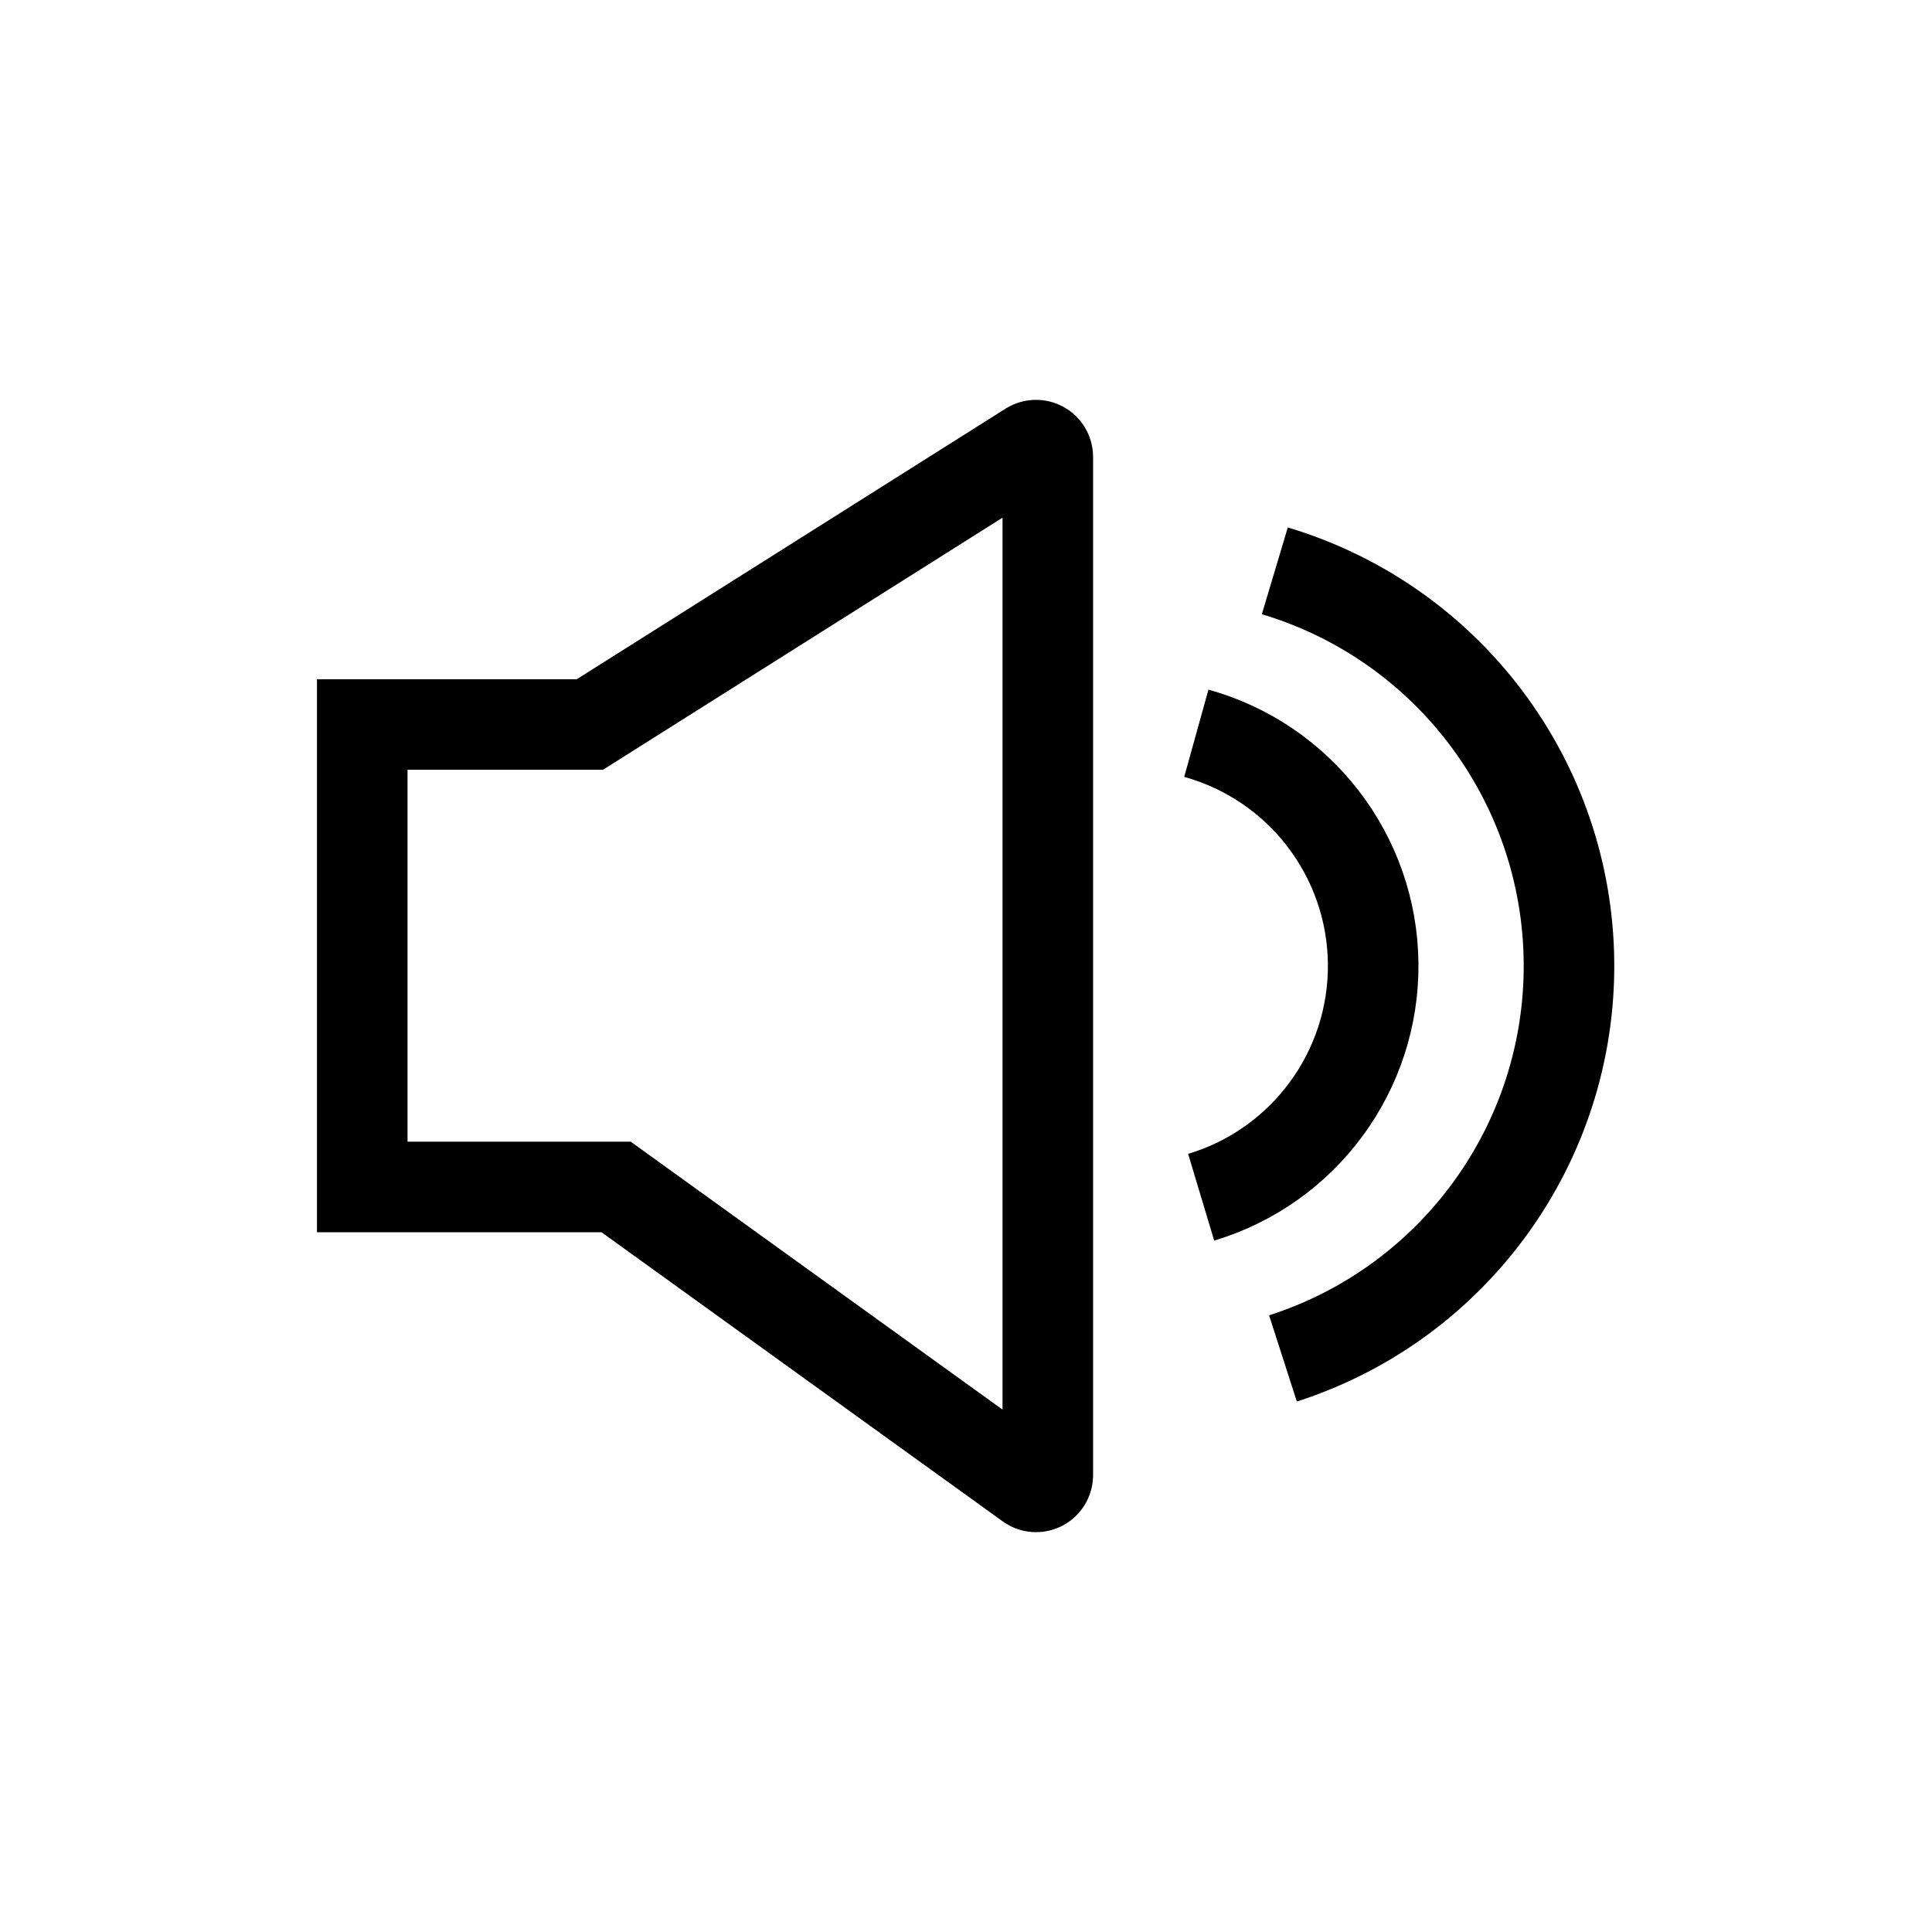
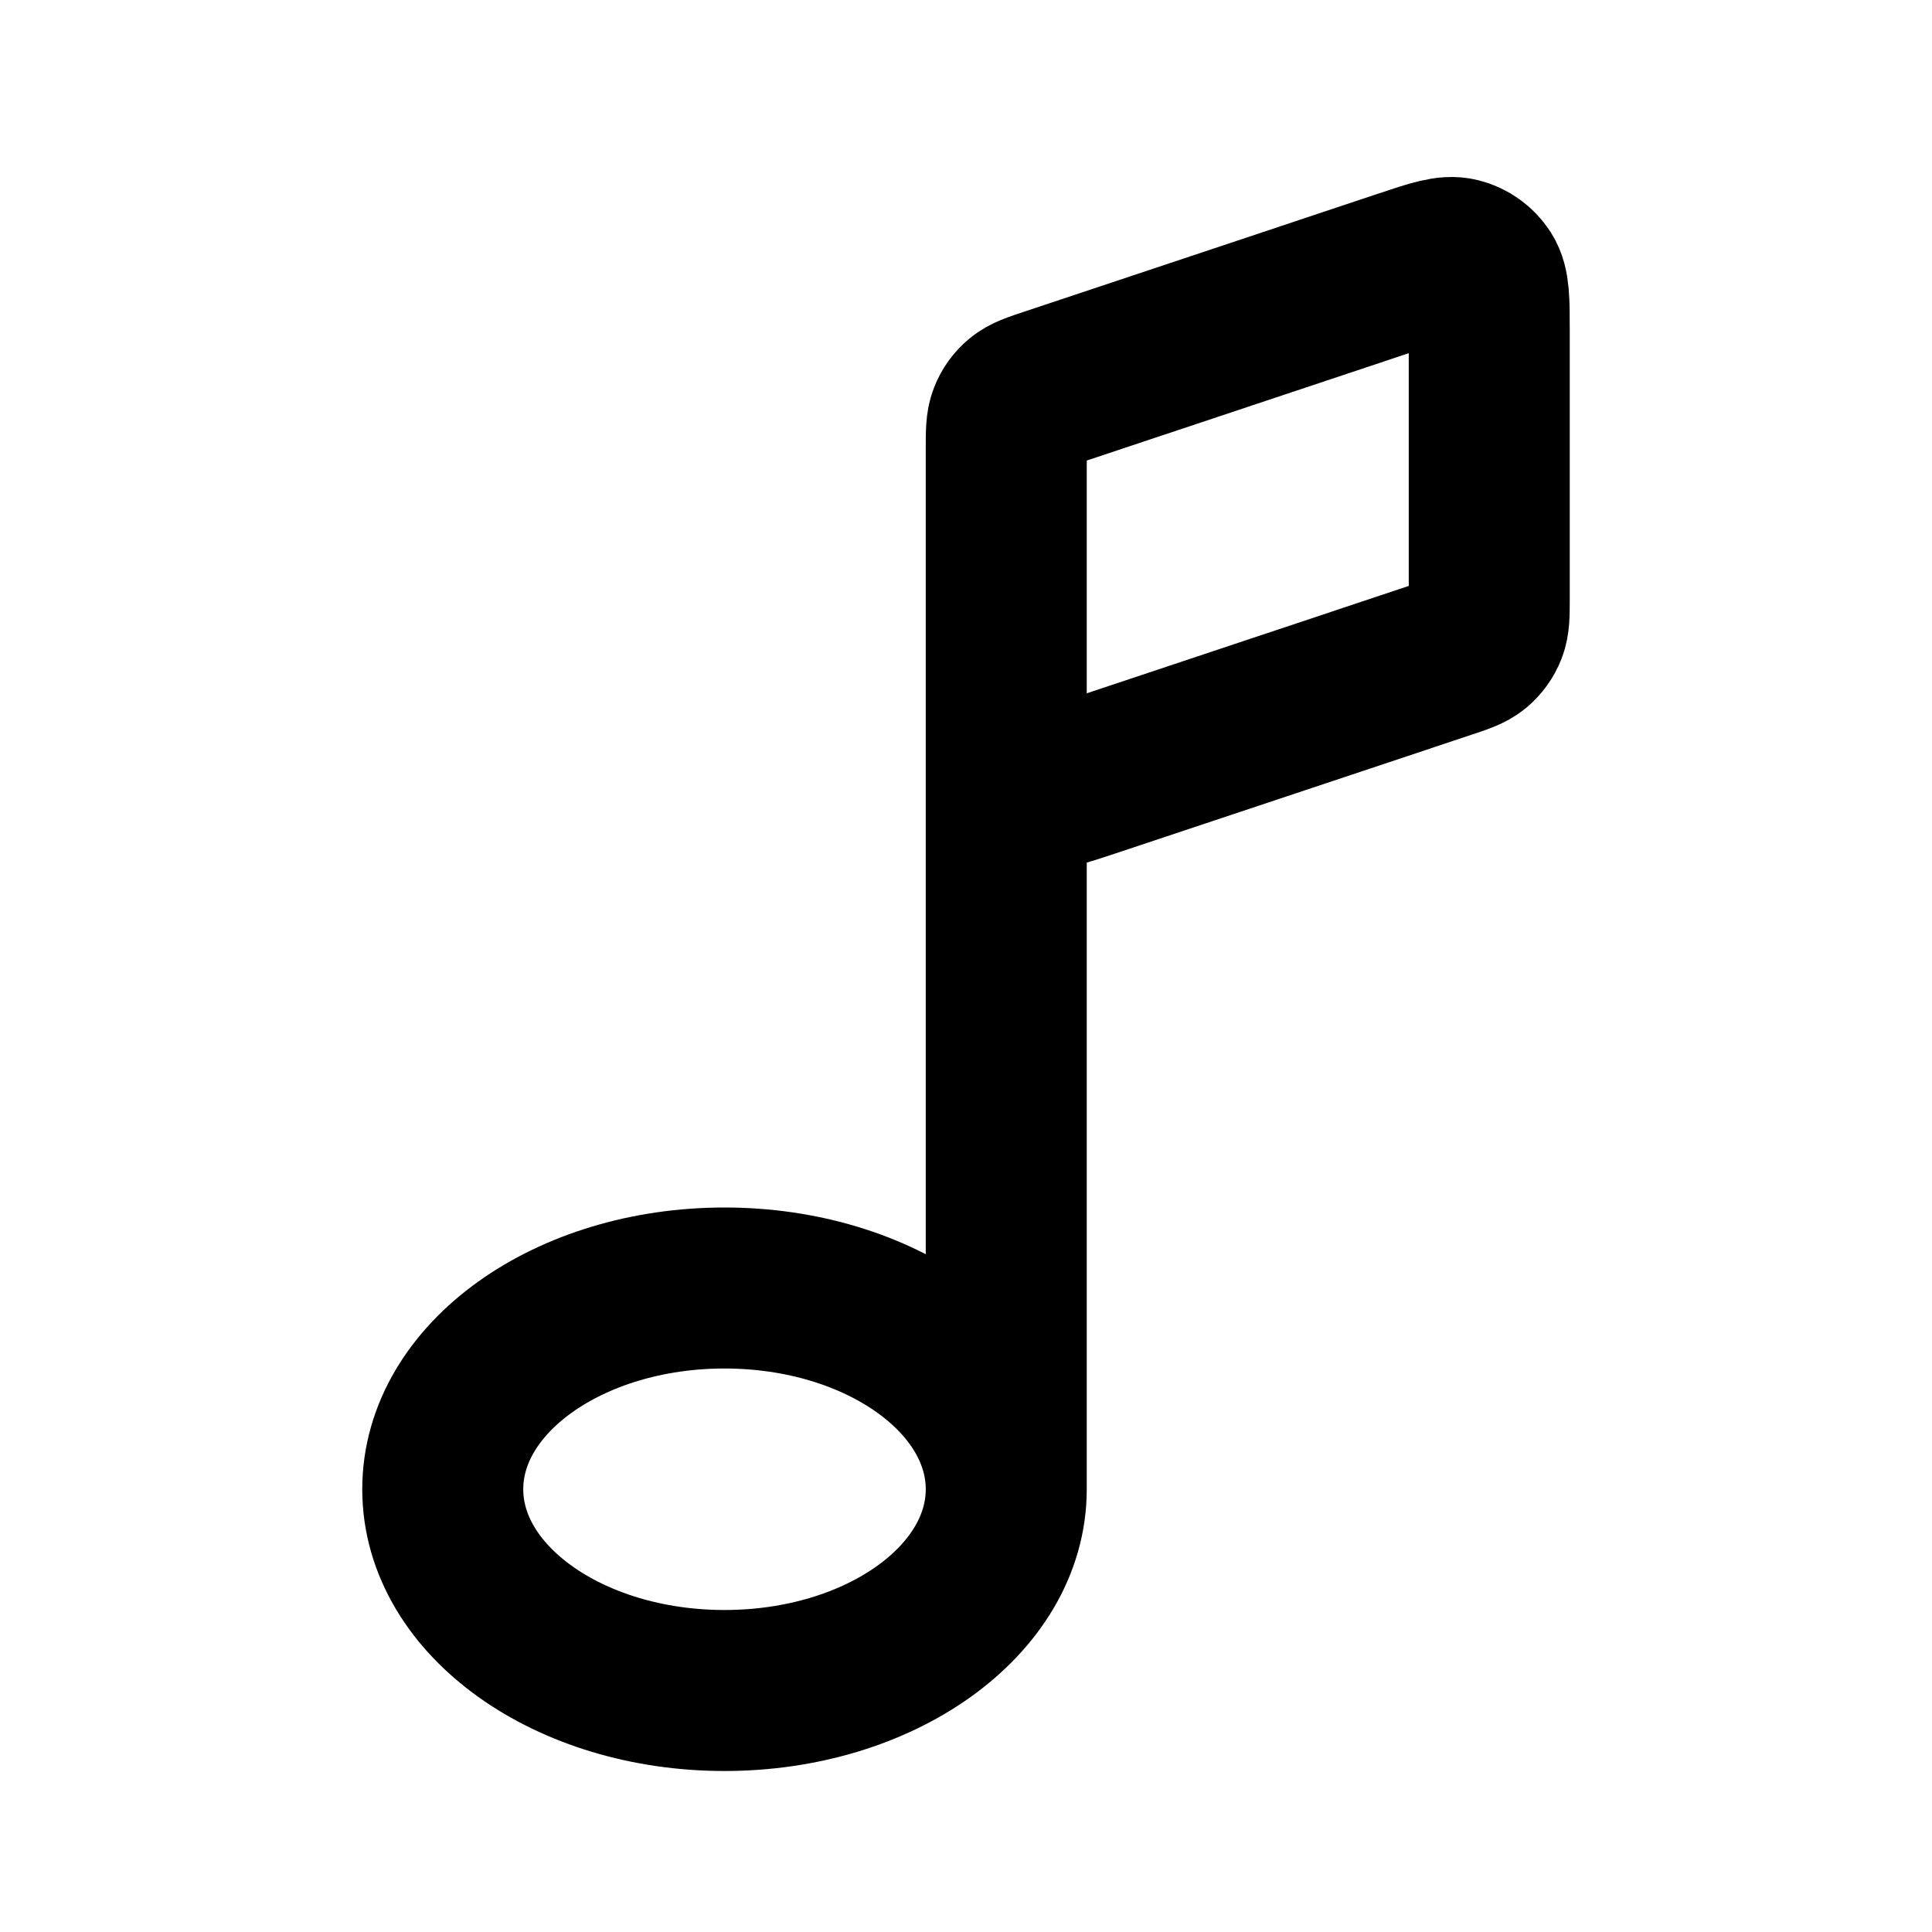
- <svg xmlns="http://www.w3.org/2000/svg" width="800px" height="800px" viewBox="0 0 64 64" stroke-width="3" stroke="#000000" fill="none">
-   <path d="M34.12,49.2,20.41,39.32H12V24h7.54l14.58-9.2a.39.39,0,0,1,.59.33V48.88A.39.39,0,0,1,34.12,49.2Z" stroke-linecap="square" />
-   <path d="M39.63,24.29a8,8,0,0,1,.16,15.37" />
-   <path d="M42.23,18.91A13.66,13.66,0,0,1,42.5,45" />
+ <svg xmlns="http://www.w3.org/2000/svg" width="800px" height="800px" viewBox="0 0 24 24" fill="none">
+   <path d="M12.5 8.89V18.5M12.5 8.89V5.577C12.5 5.369 12.5 5.266 12.535 5.177C12.565 5.099 12.615 5.03 12.679 4.977C12.752 4.916 12.85 4.883 13.047 4.818L17.447 3.351C17.802 3.232 17.98 3.173 18.122 3.209C18.246 3.24 18.353 3.317 18.422 3.425C18.5 3.548 18.5 3.735 18.5 4.11V7.423C18.5 7.631 18.5 7.734 18.465 7.823C18.435 7.9 18.385 7.969 18.321 8.023C18.248 8.084 18.15 8.117 17.953 8.182L13.553 9.649C13.197 9.767 13.02 9.827 12.878 9.791C12.754 9.76 12.647 9.683 12.578 9.575C12.5 9.452 12.5 9.265 12.5 8.89ZM12.5 18.5C12.5 19.881 10.933 21 9 21C7.067 21 5.5 19.881 5.5 18.5C5.5 17.119 7.067 16 9 16C10.933 16 12.5 17.119 12.5 18.5Z" stroke="#000000" stroke-width="2" stroke-linecap="round" stroke-linejoin="round" />
</svg>
